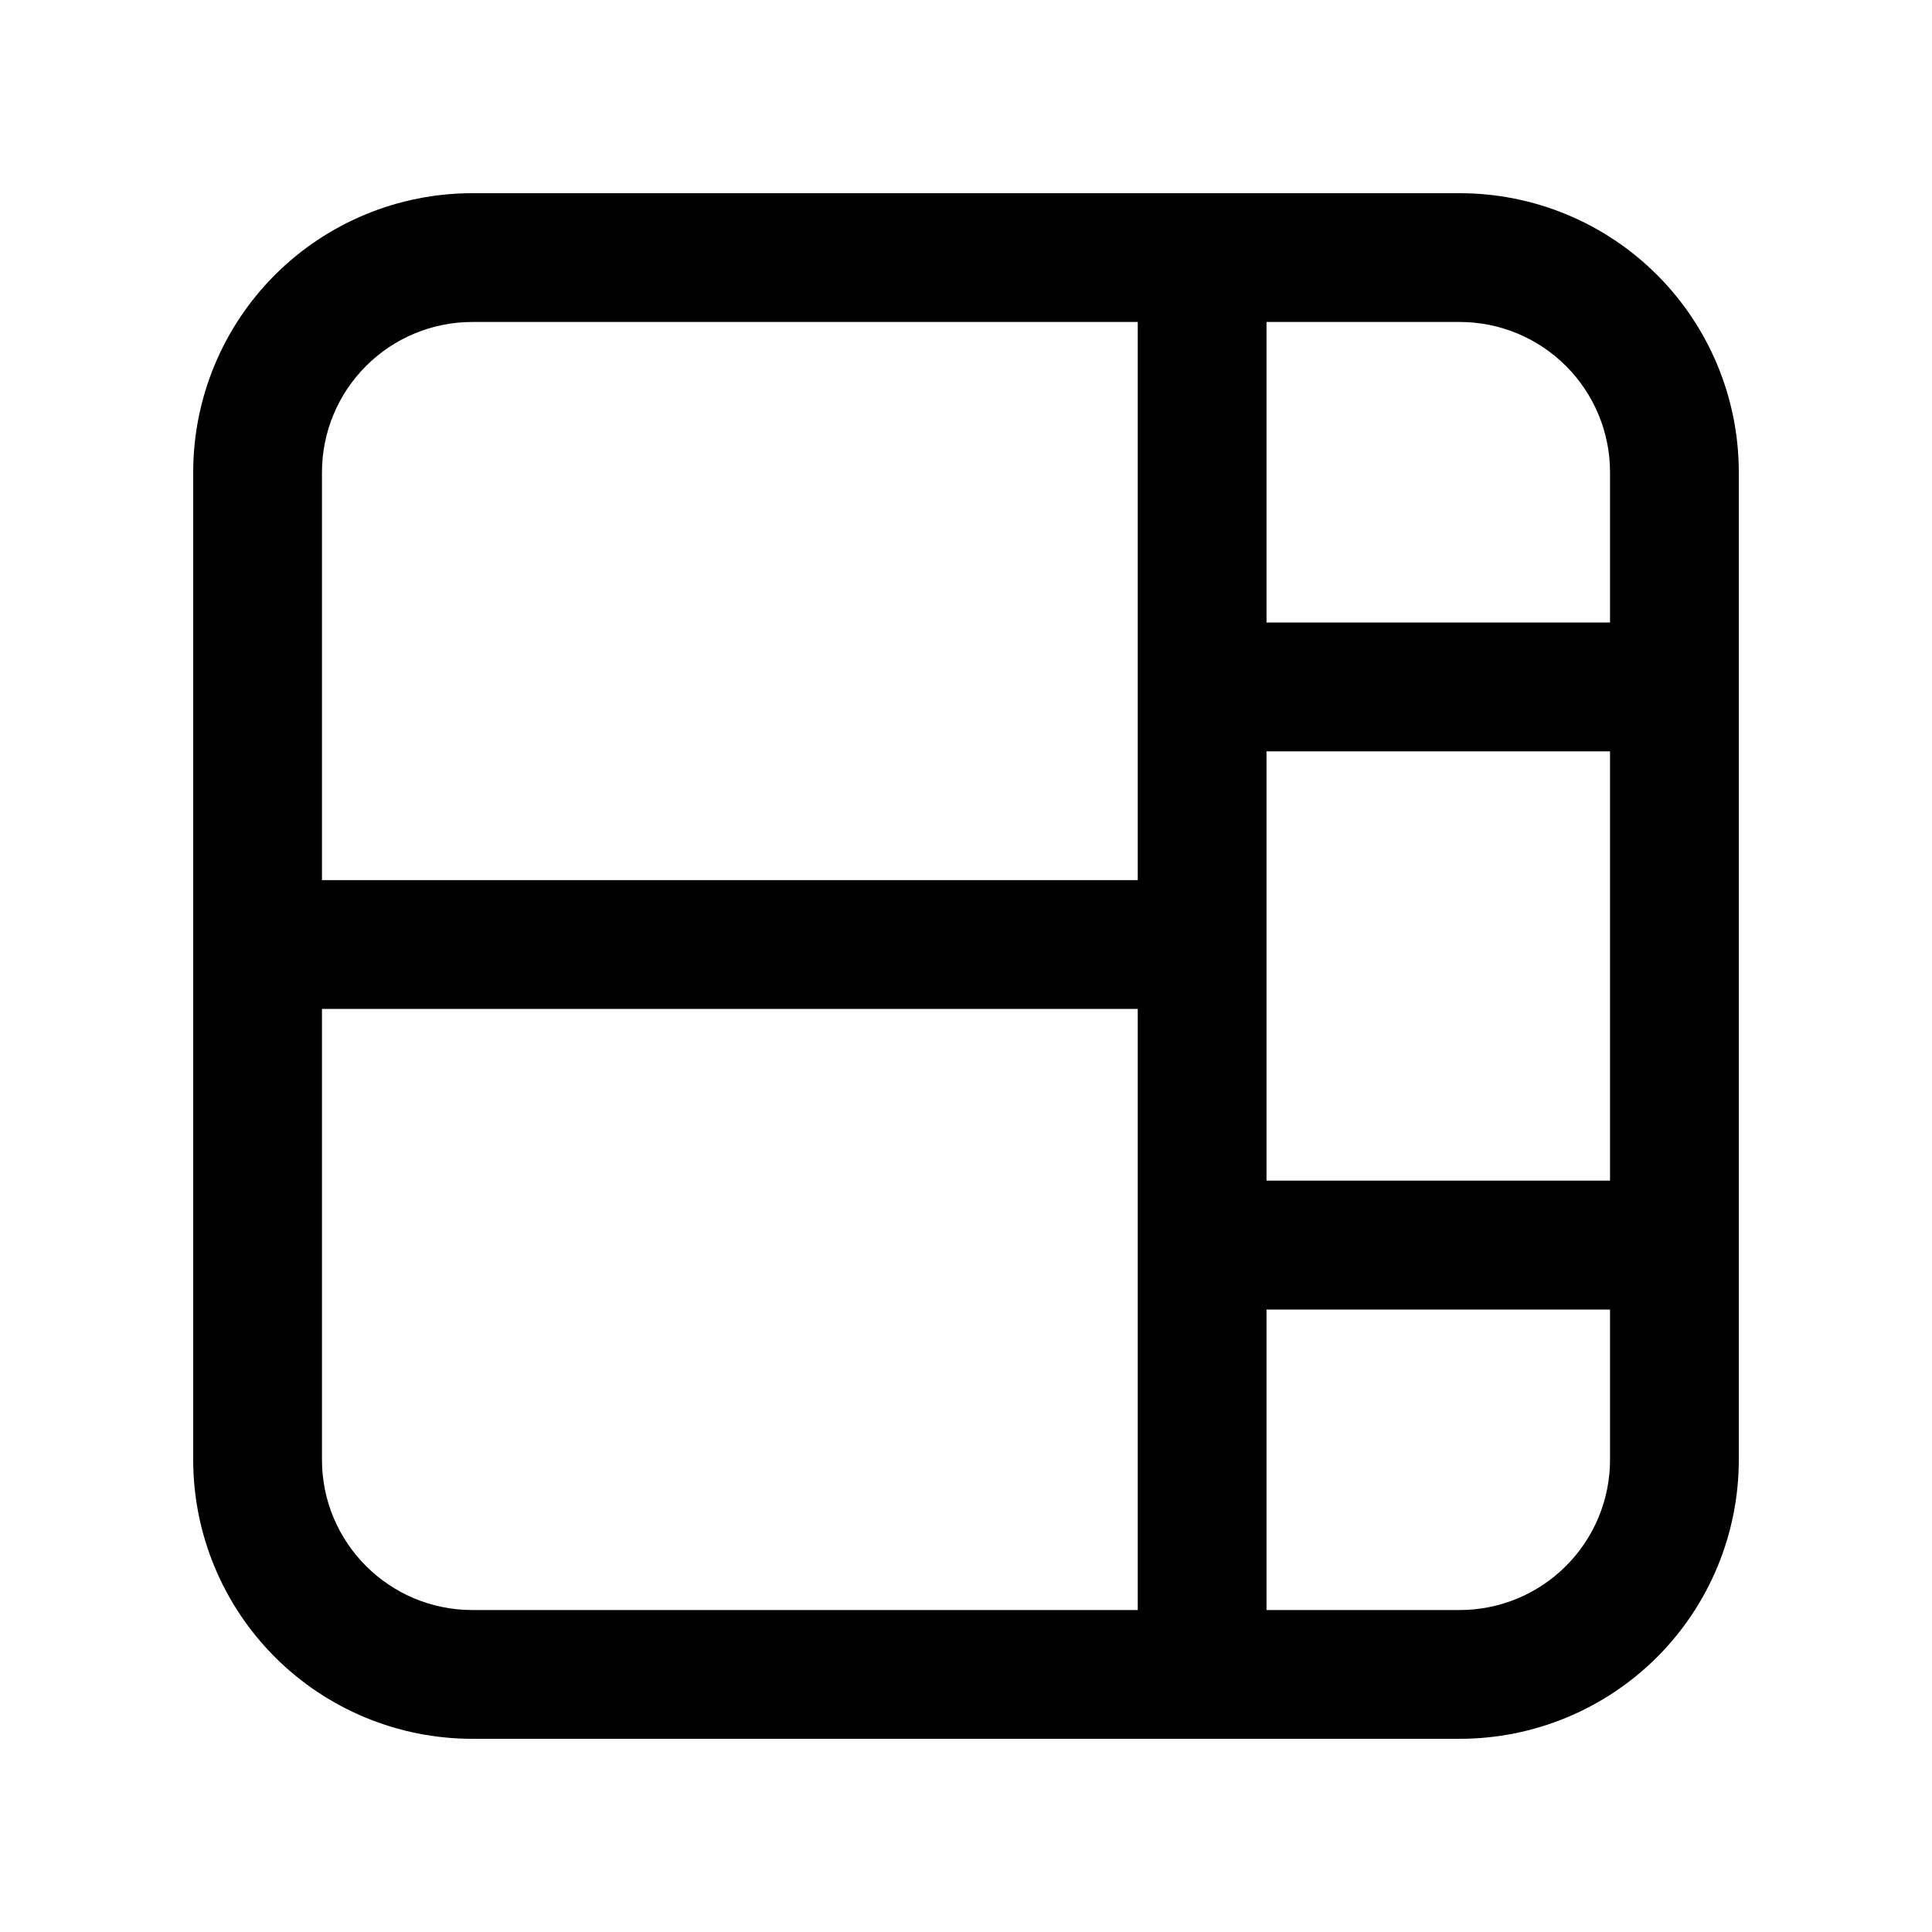
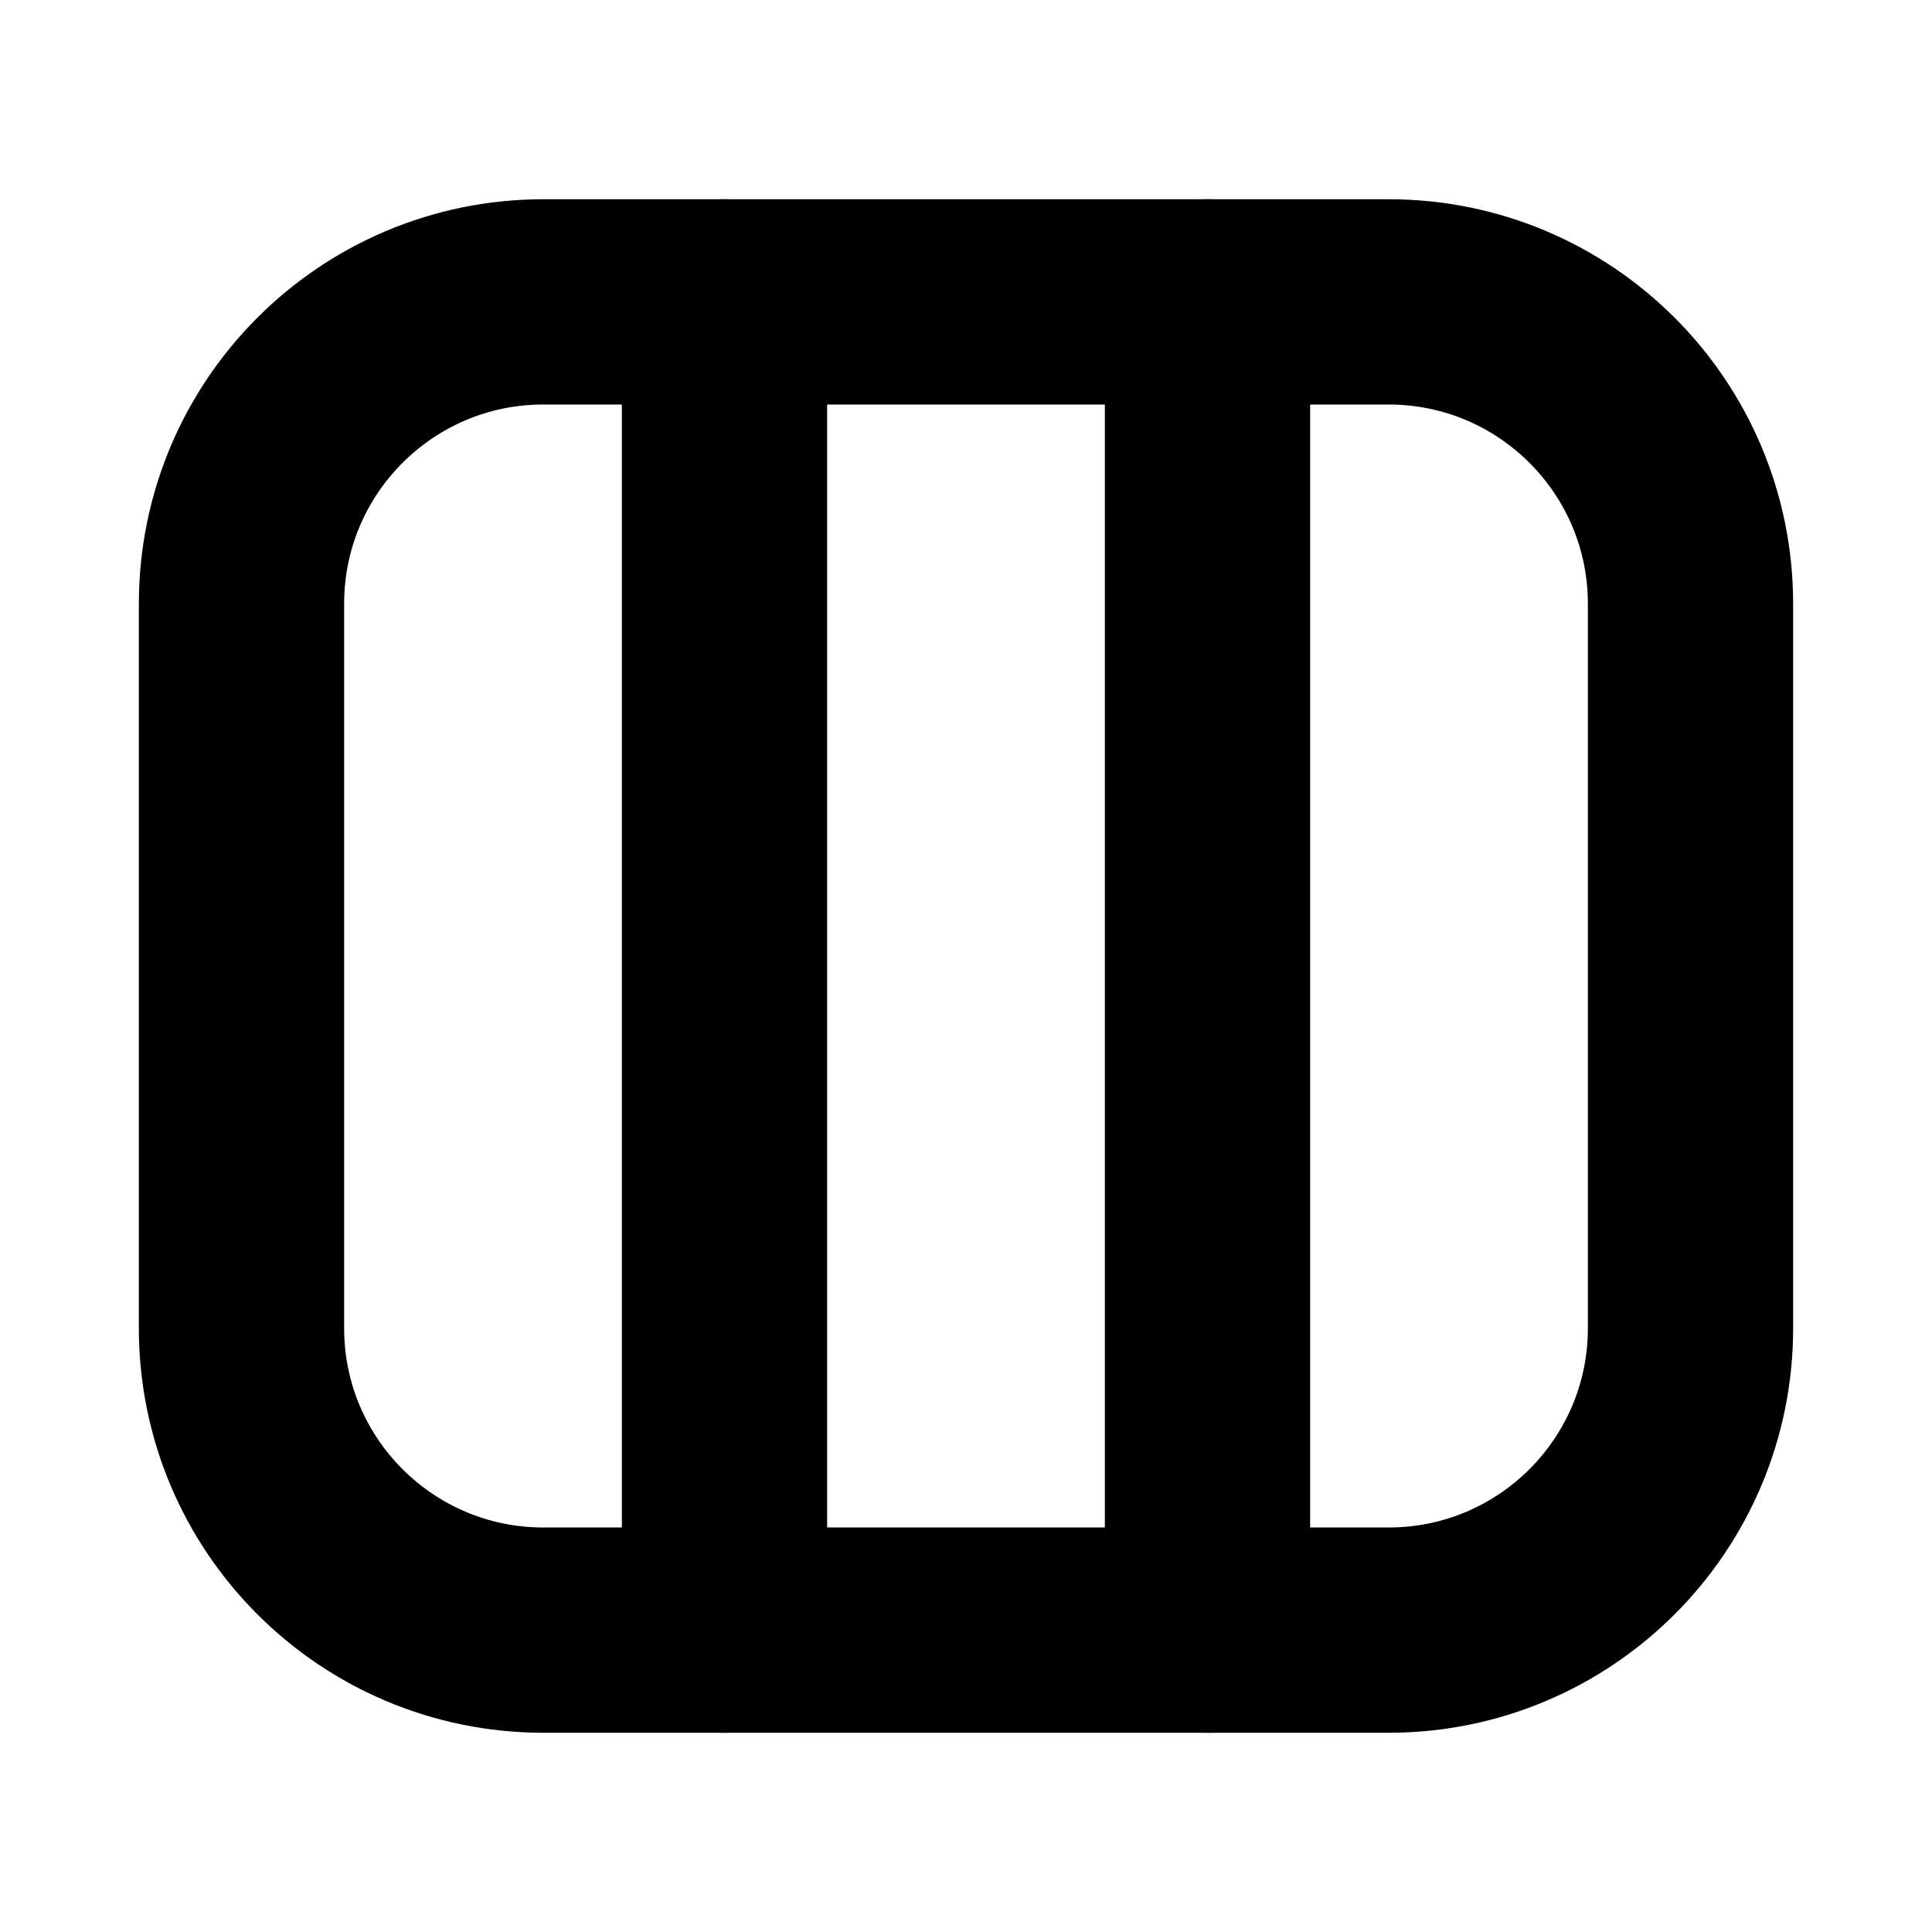
- <svg xmlns="http://www.w3.org/2000/svg" viewBox="0 0 20 20" fill="currentColor">
-   <g transform="translate(2.0, 2.0)">
-     <path fill-rule="evenodd" clip-rule="evenodd" d="M0.846 0.846C0.304 1.388 0 2.123 0 2.889V13.111C0 13.877 0.304 14.612 0.846 15.154C1.388 15.696 2.123 16 2.889 16H13.111C13.877 16 14.612 15.696 15.154 15.154C15.696 14.612 16 13.877 16 13.111V2.889C16 2.123 15.696 1.388 15.154 0.846C14.612 0.304 13.877 0 13.111 0H2.889C2.123 0 1.388 0.304 0.846 0.846ZM1.333 13.111V8.444H9.778V14.667H2.889C2.03 14.667 1.333 13.97 1.333 13.111ZM9.778 7.111V1.333H2.889C2.476 1.333 2.081 1.497 1.789 1.789C1.497 2.081 1.333 2.476 1.333 2.889V7.111H9.778ZM11.111 5.778H14.667V10.222H11.111V5.778ZM14.667 11.556H11.111V14.667H13.111C13.524 14.667 13.919 14.503 14.211 14.211C14.503 13.919 14.667 13.524 14.667 13.111V11.556ZM14.667 2.889V4.444H11.111V1.333H13.111C13.524 1.333 13.919 1.497 14.211 1.789C14.503 2.081 14.667 2.476 14.667 2.889Z" fill="currentColor" />
-   </g>
+ <svg xmlns="http://www.w3.org/2000/svg" viewBox="0 0 16 16" fill="none" stroke="currentColor" stroke-width="1.7" stroke-linecap="round" stroke-linejoin="round">
+   <rect x="2" y="2.5" width="12" height="11" rx="2.5" />
+   <path d="M6 2.5v11M10 2.5v11" />
</svg>
